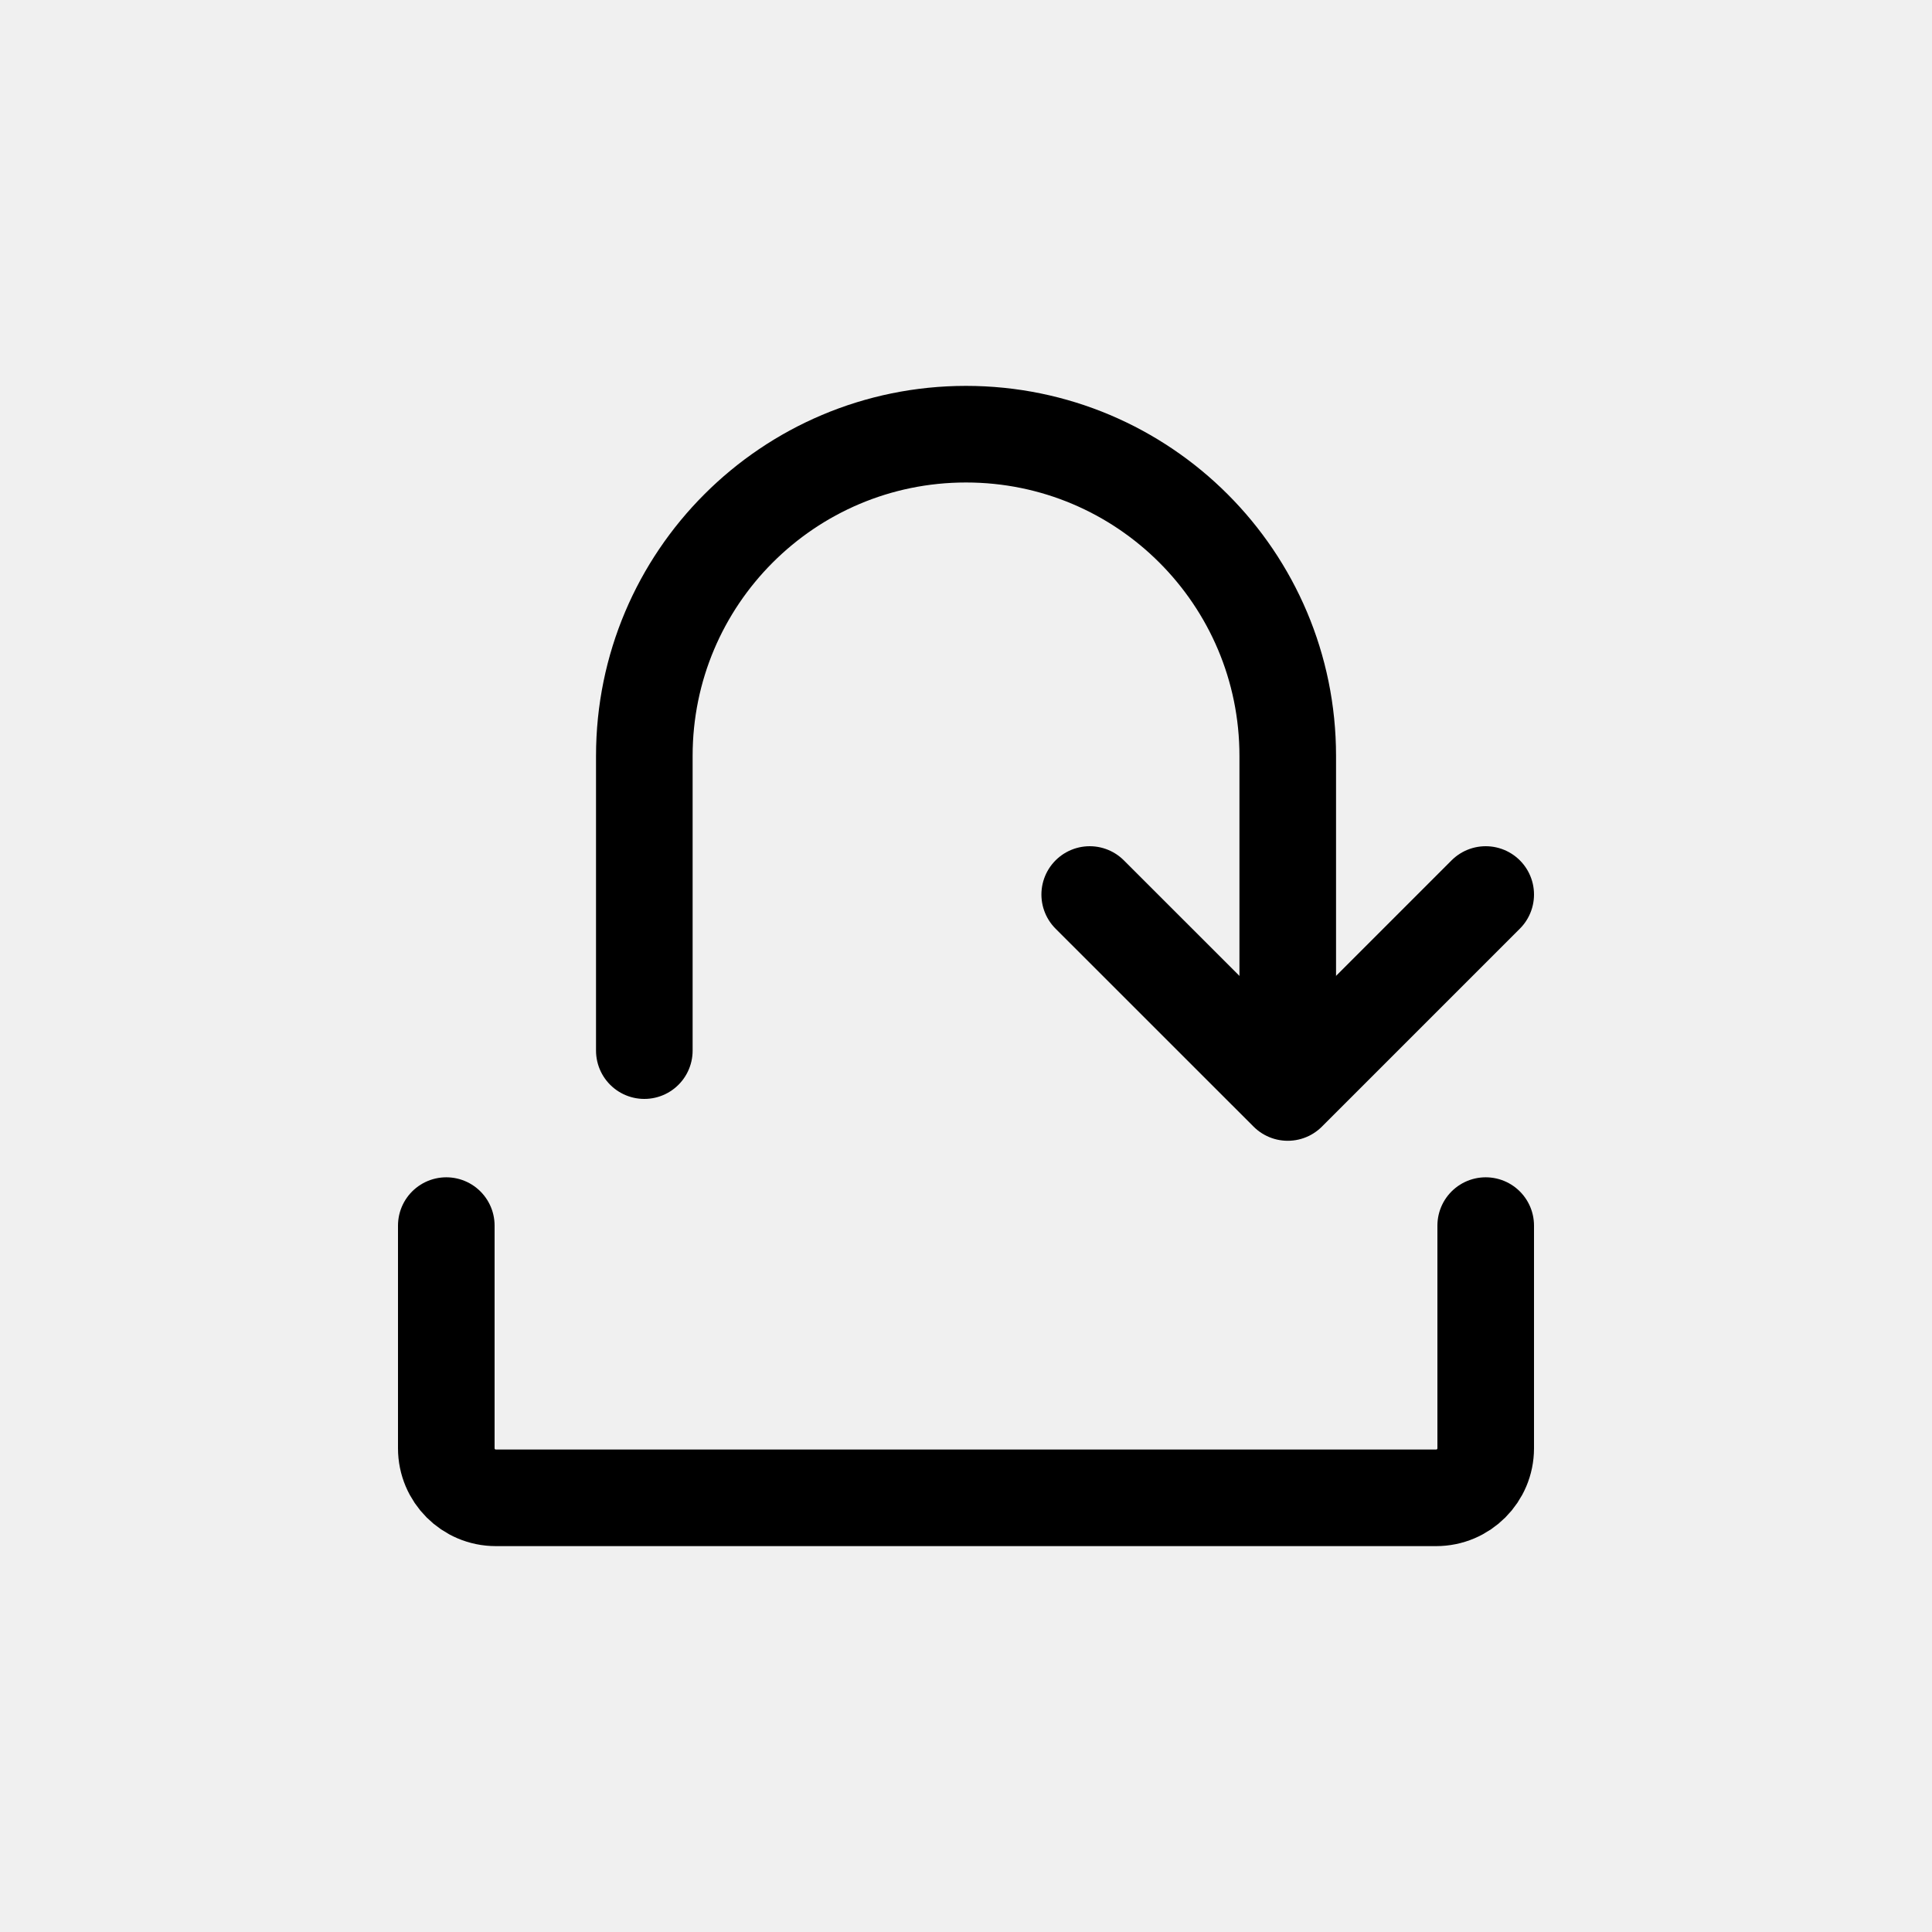
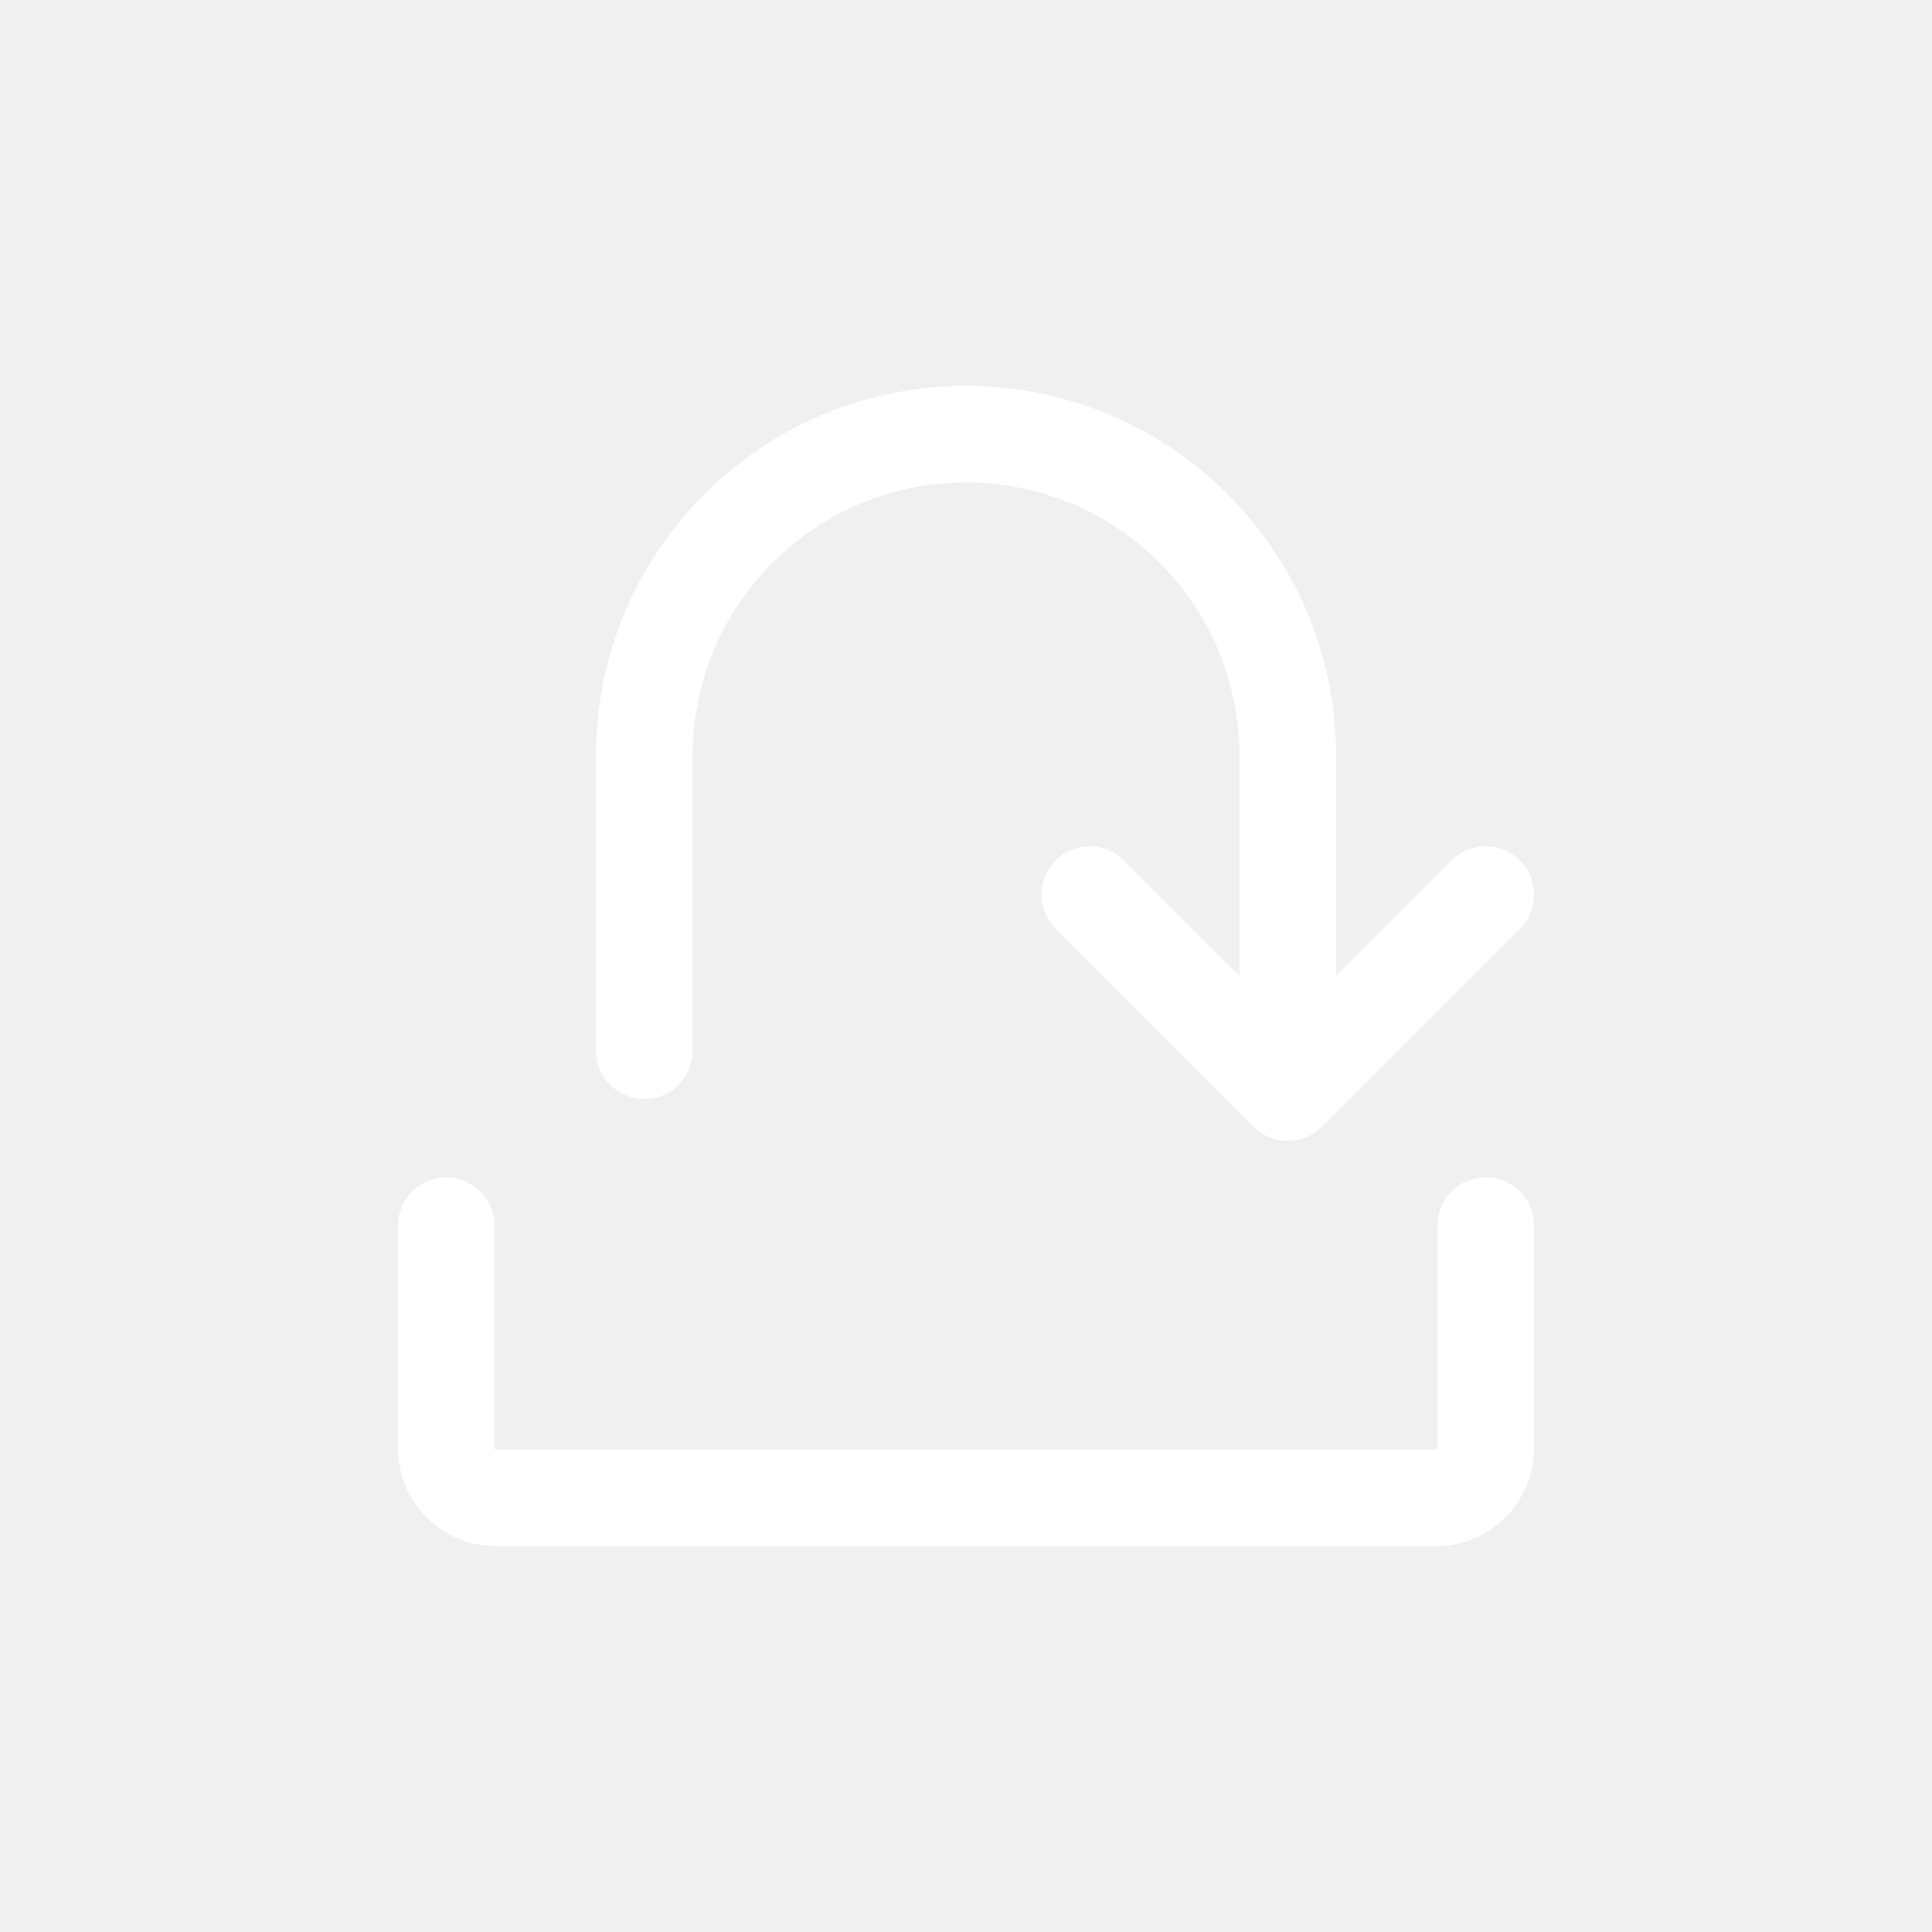
<svg xmlns="http://www.w3.org/2000/svg" width="30" height="30" viewBox="0 0 30 30" fill="none">
-   <path d="M6.93 19.031V22.489C6.93 22.913 7.274 23.258 7.699 23.258H22.301C22.726 23.258 23.07 22.913 23.07 22.489V19.031" stroke="black" stroke-width="1.5" stroke-linecap="round" stroke-linejoin="round" />
-   <path d="M23.07 13.89L19.996 16.964L16.921 13.89" stroke="black" stroke-width="1.5" stroke-linecap="round" stroke-linejoin="round" />
-   <path d="M10.005 16.314V11.738C10.005 8.979 12.241 6.742 15 6.742V6.742C17.759 6.742 19.996 8.979 19.996 11.738V16.314" stroke="black" stroke-width="1.5" stroke-linecap="round" stroke-linejoin="round" />
+   <path d="M6.93 19.031V22.489C6.93 22.913 7.274 23.258 7.699 23.258H22.301C22.726 23.258 23.07 22.913 23.07 22.489V19.031" stroke="white" stroke-width="1.5" stroke-linecap="round" stroke-linejoin="round" />
+   <path d="M23.07 13.89L19.996 16.964L16.921 13.89" stroke="white" stroke-width="1.5" stroke-linecap="round" stroke-linejoin="round" />
+   <path d="M10.005 16.314V11.738C10.005 8.979 12.241 6.742 15 6.742V6.742C17.759 6.742 19.996 8.979 19.996 11.738V16.314" stroke="white" stroke-width="1.5" stroke-linecap="round" stroke-linejoin="round" />
</svg>
